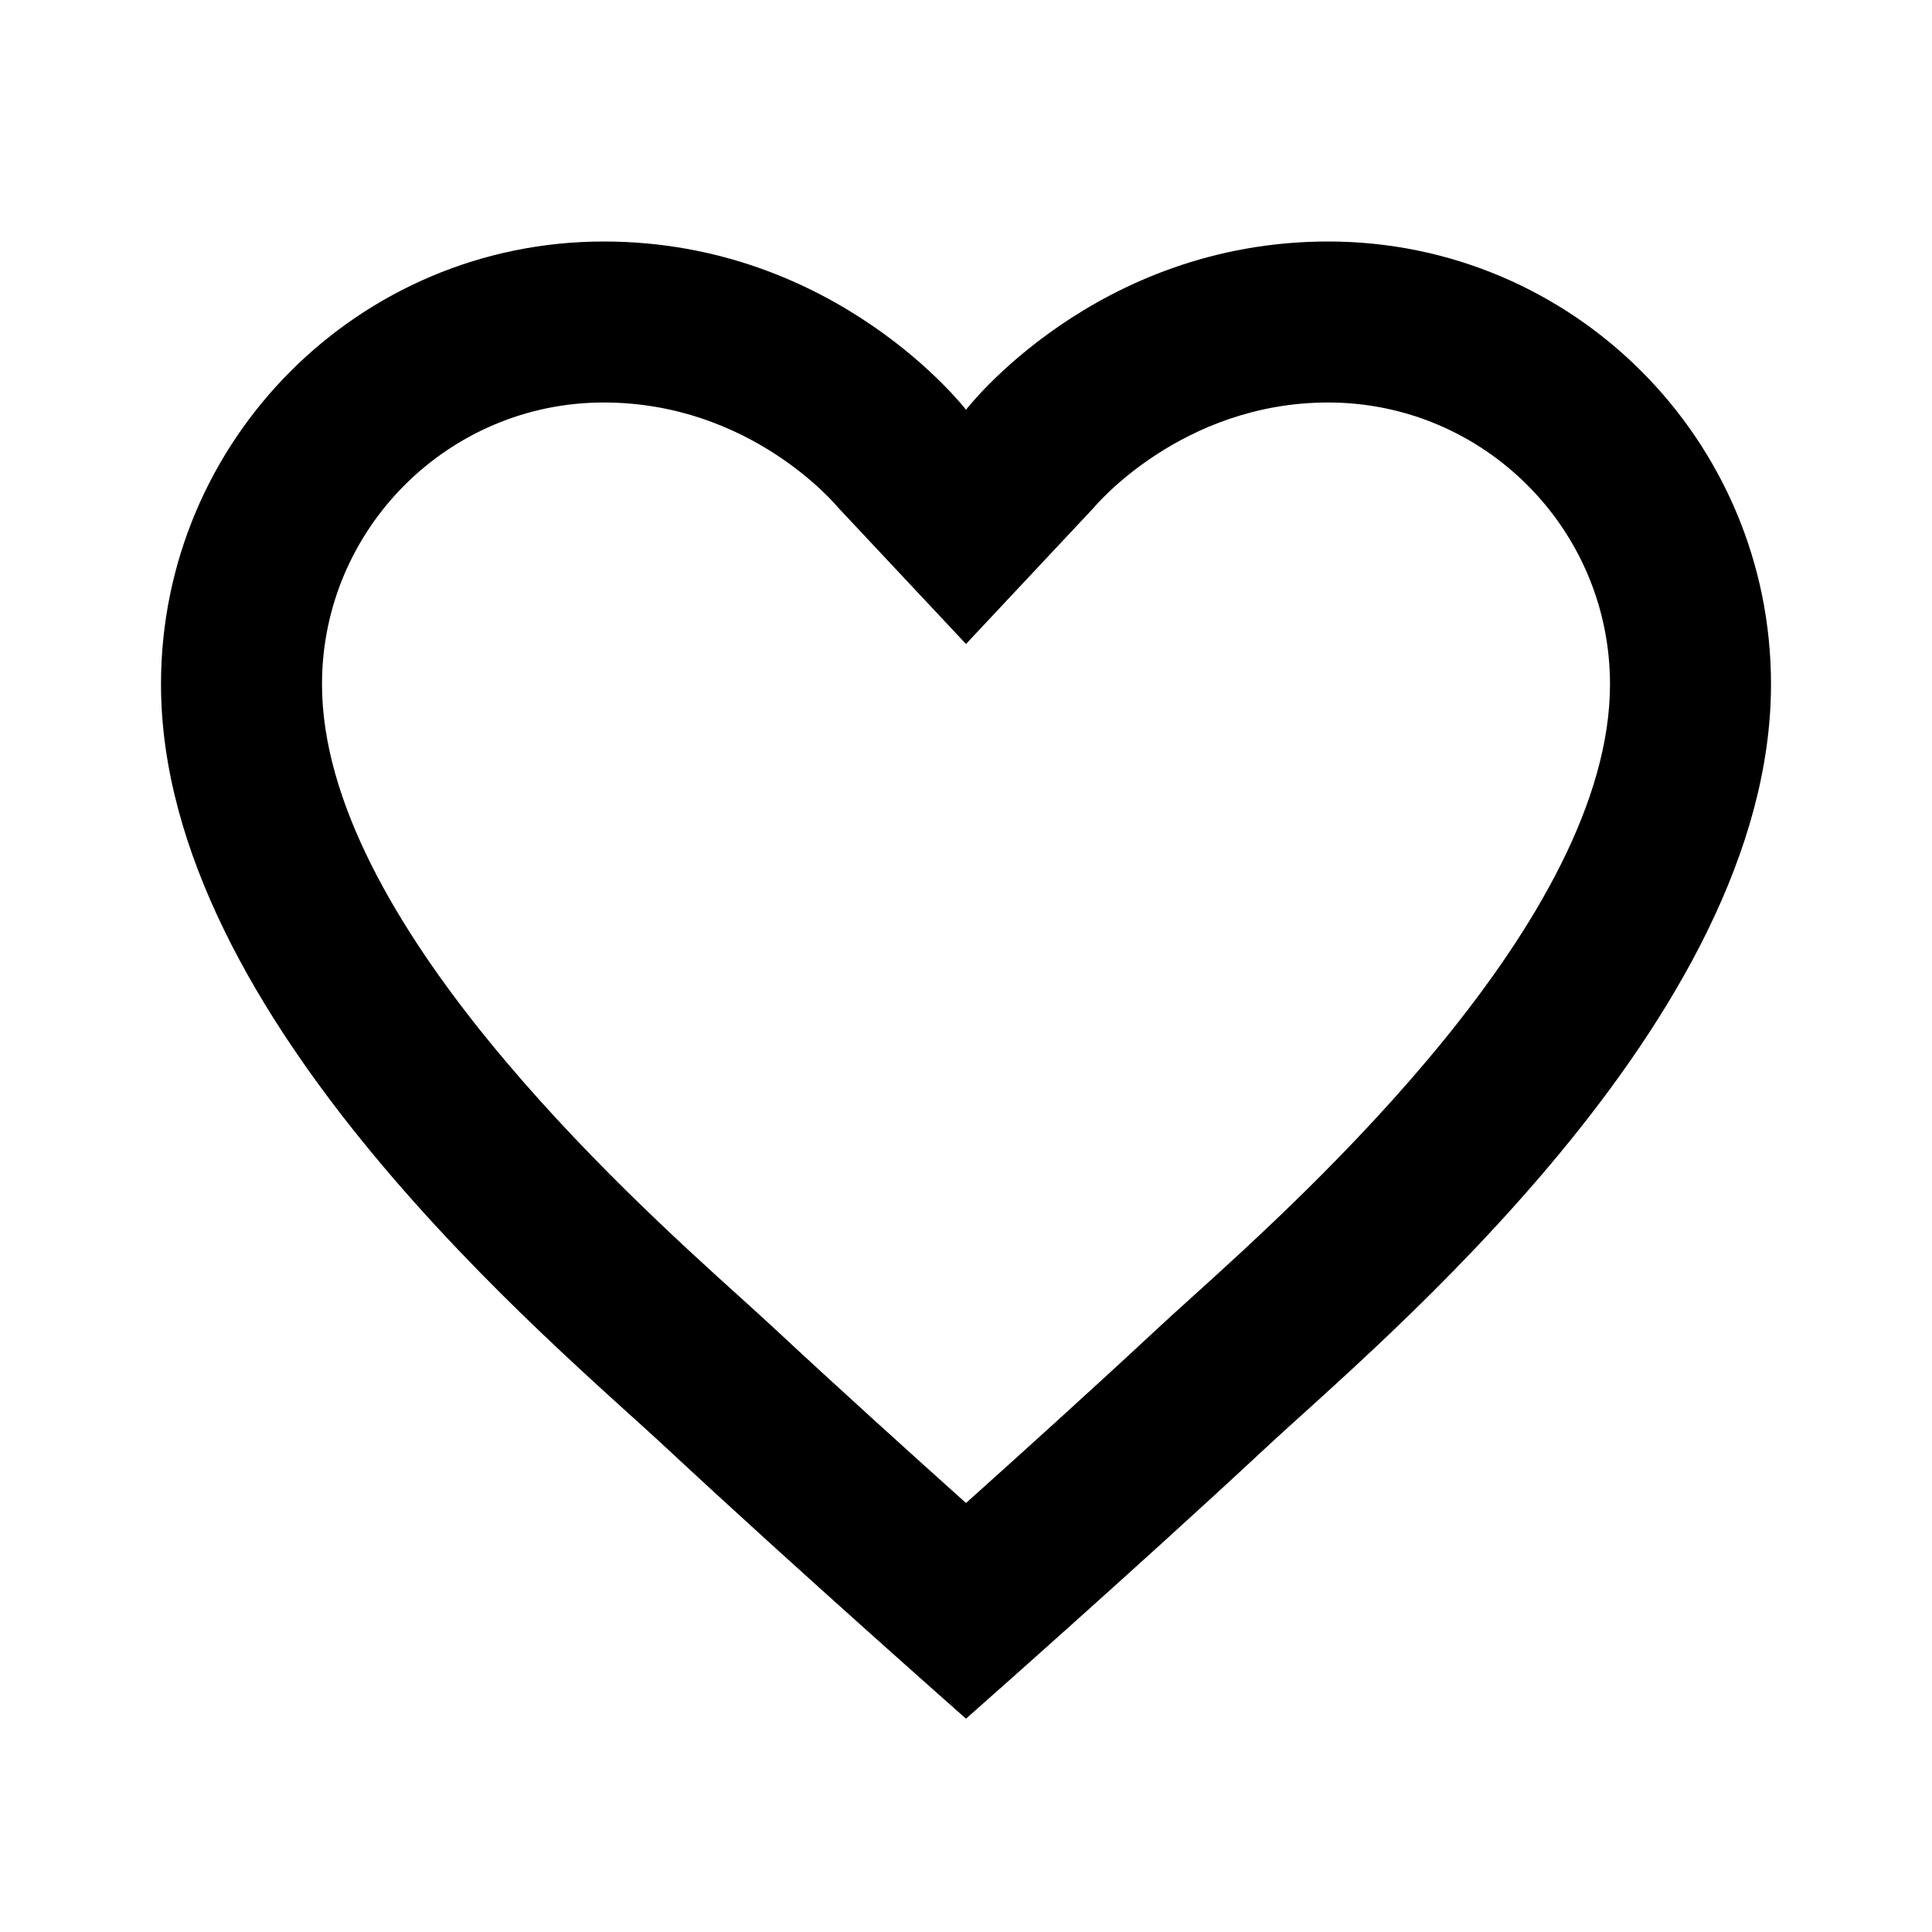
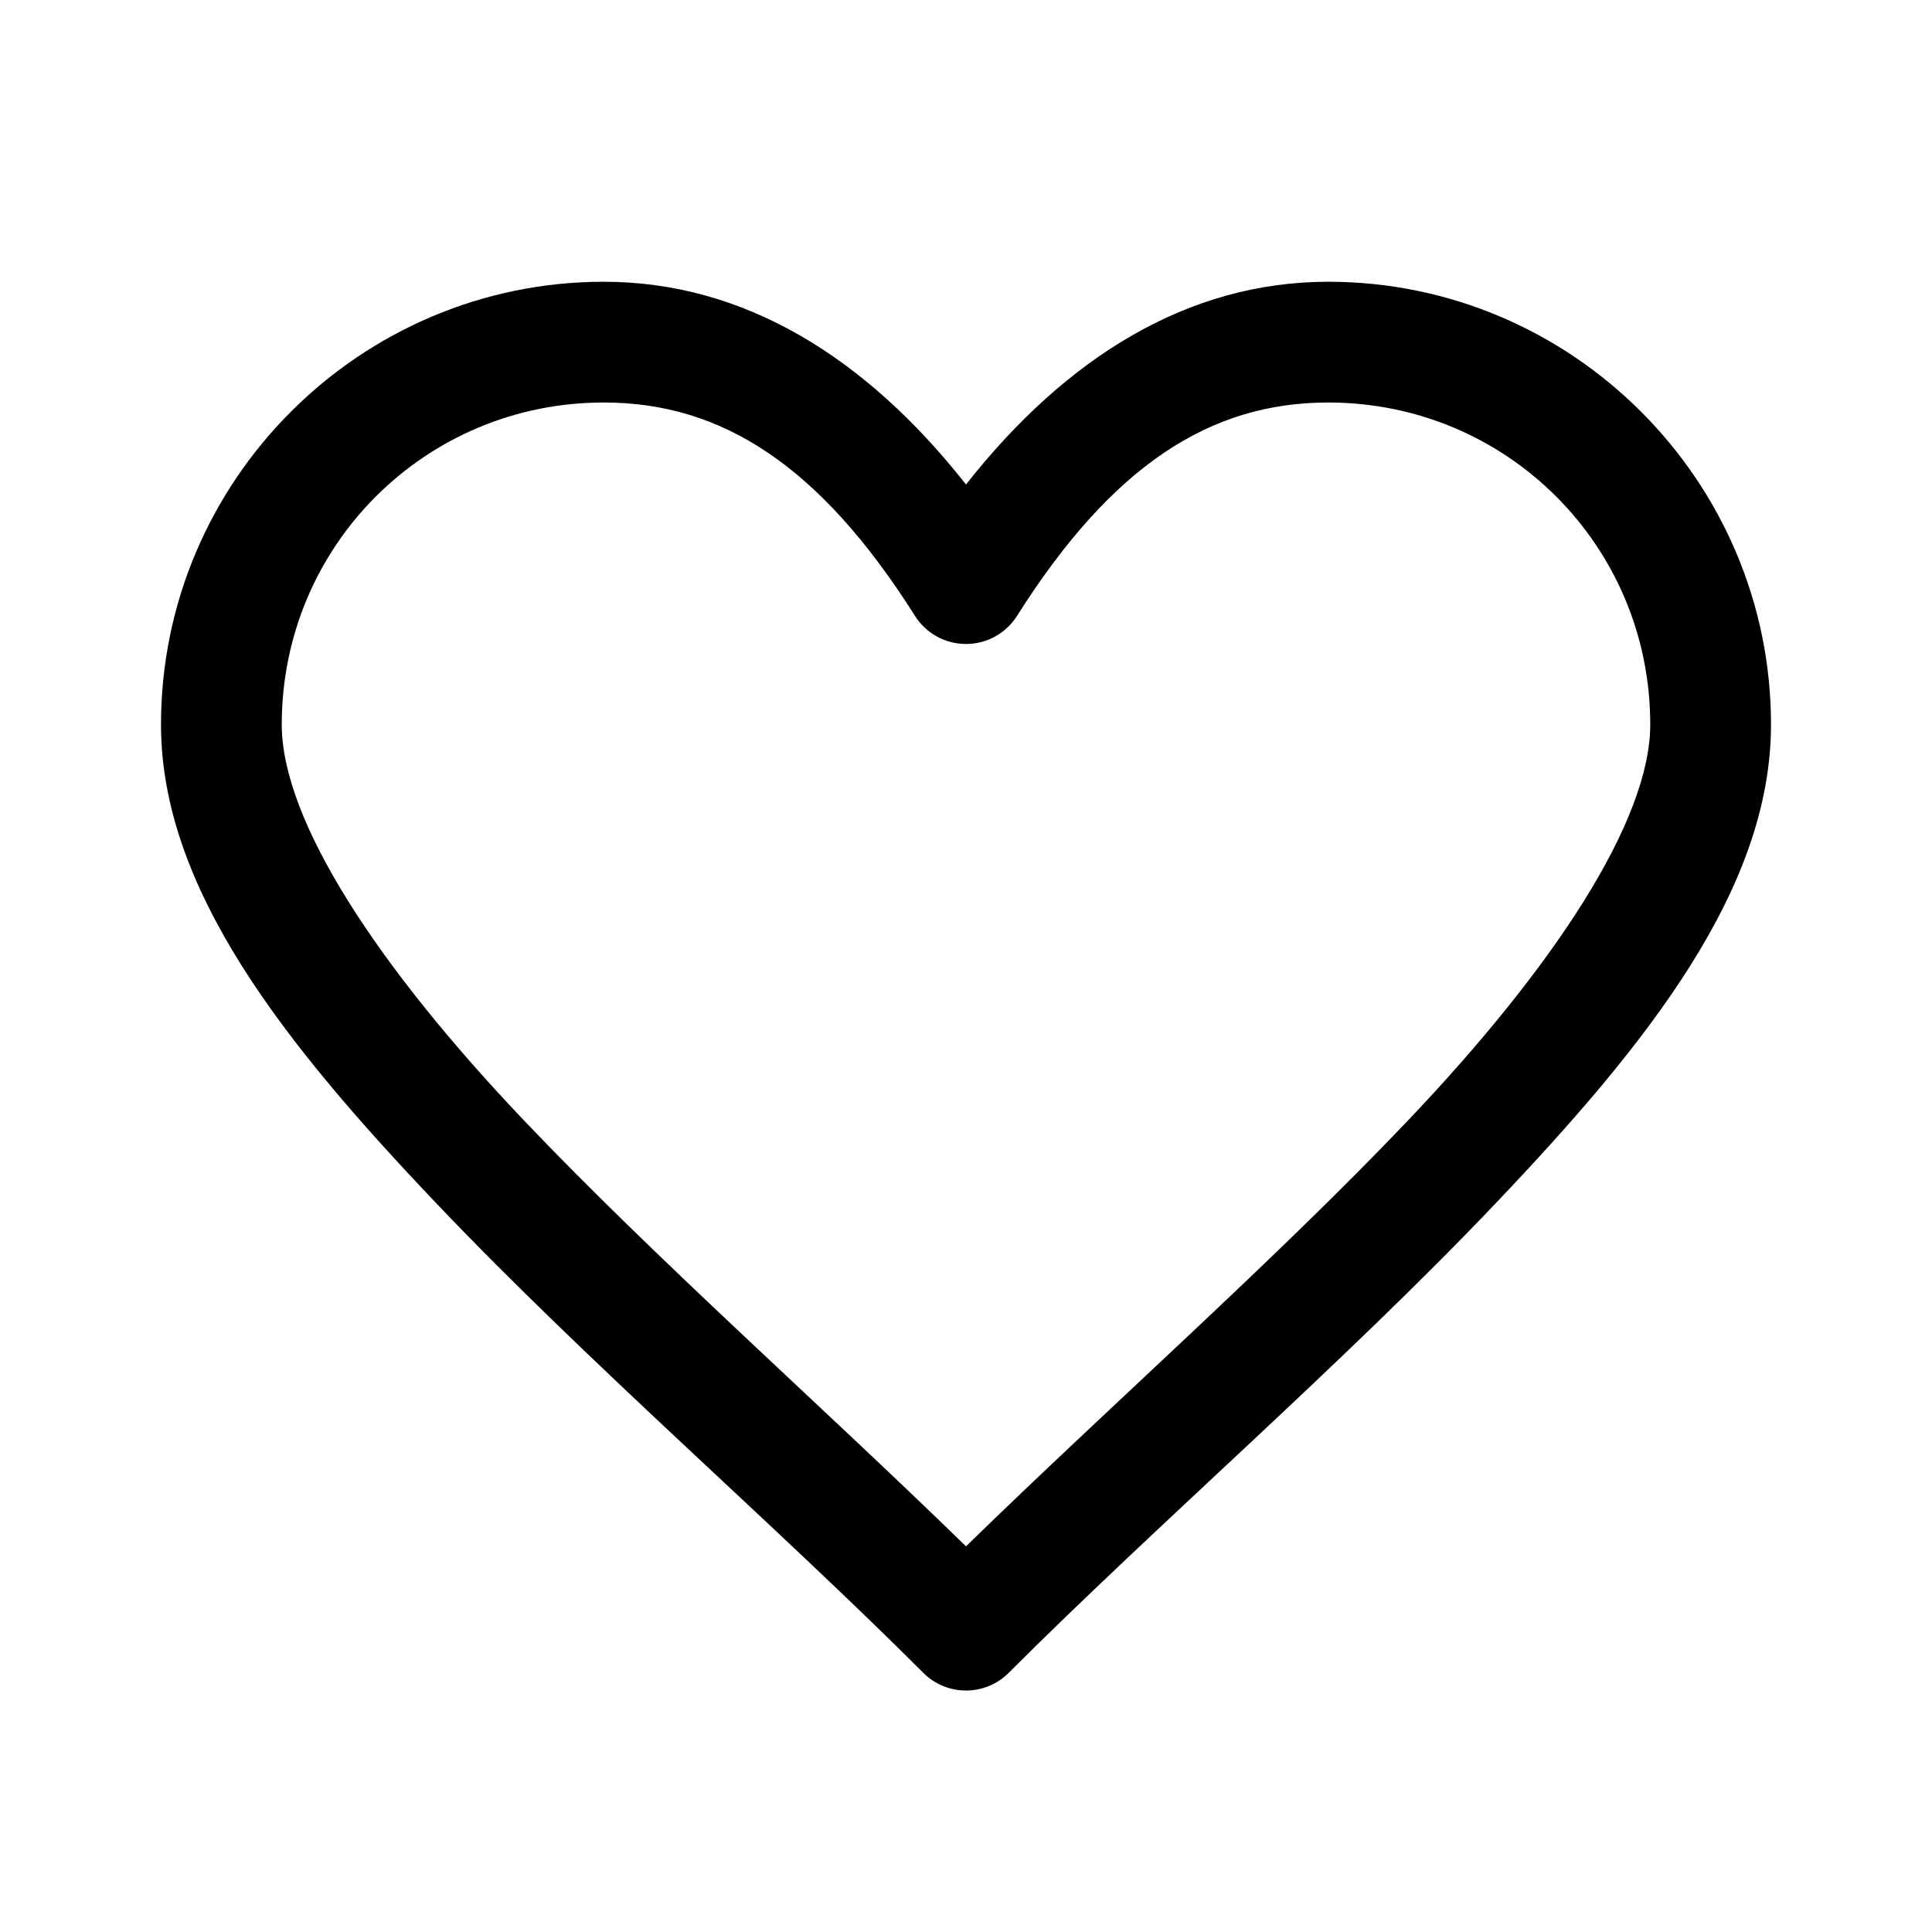
- <svg xmlns="http://www.w3.org/2000/svg" viewBox="0 0 24 24" fill="#000000">
-   <path d="M16.5,3C13.605,3,12,5.09,12,5.09S10.395,3,7.5,3C4.462,3,2,5.462,2,8.5c0,4.171,4.912,8.213,6.281,9.49 C9.858,19.46,12,21.35,12,21.35s2.142-1.89,3.719-3.36C17.088,16.713,22,12.671,22,8.5C22,5.462,19.538,3,16.5,3z M14.811,16.11 c-0.177,0.16-0.331,0.299-0.456,0.416c-0.751,0.7-1.639,1.503-2.355,2.145c-0.716-0.642-1.605-1.446-2.355-2.145 c-0.126-0.117-0.28-0.257-0.456-0.416C7.769,14.827,4,11.419,4,8.5C4,6.57,5.57,5,7.5,5c1.827,0,2.886,1.275,2.914,1.308L12,8 l1.586-1.692C13.596,6.295,14.673,5,16.5,5C18.43,5,20,6.57,20,8.5C20,11.419,16.231,14.827,14.811,16.11z" fill="#000000" />
+ <svg xmlns="http://www.w3.org/2000/svg" viewBox="0 0 48 48" fill="#000000">
+   <path d="M 15 7 C 8.942 7 4 11.942 4 18 C 4 22.096 7.088 25.953 10.852 29.908 C 14.615 33.864 19.248 37.869 22.939 41.561 A 1.5 1.5 0 0 0 25.061 41.561 C 28.752 37.869 33.385 33.864 37.148 29.908 C 40.912 25.953 44 22.096 44 18 C 44 11.942 39.058 7 33 7 C 29.524 7 26.497 8.866 24 12.037 C 21.503 8.866 18.476 7 15 7 z M 15 10 C 17.929 10 20.366 11.558 22.732 15.301 A 1.5 1.5 0 0 0 25.268 15.301 C 27.634 11.558 30.071 10 33 10 C 37.436 10 41 13.564 41 18 C 41 20.404 38.588 24.047 34.977 27.842 C 31.684 31.302 27.59 34.917 24 38.418 C 20.41 34.917 16.316 31.302 13.023 27.842 C 9.412 24.047 7 20.404 7 18 C 7 13.564 10.564 10 15 10 z" fill="#000000" />
</svg>
